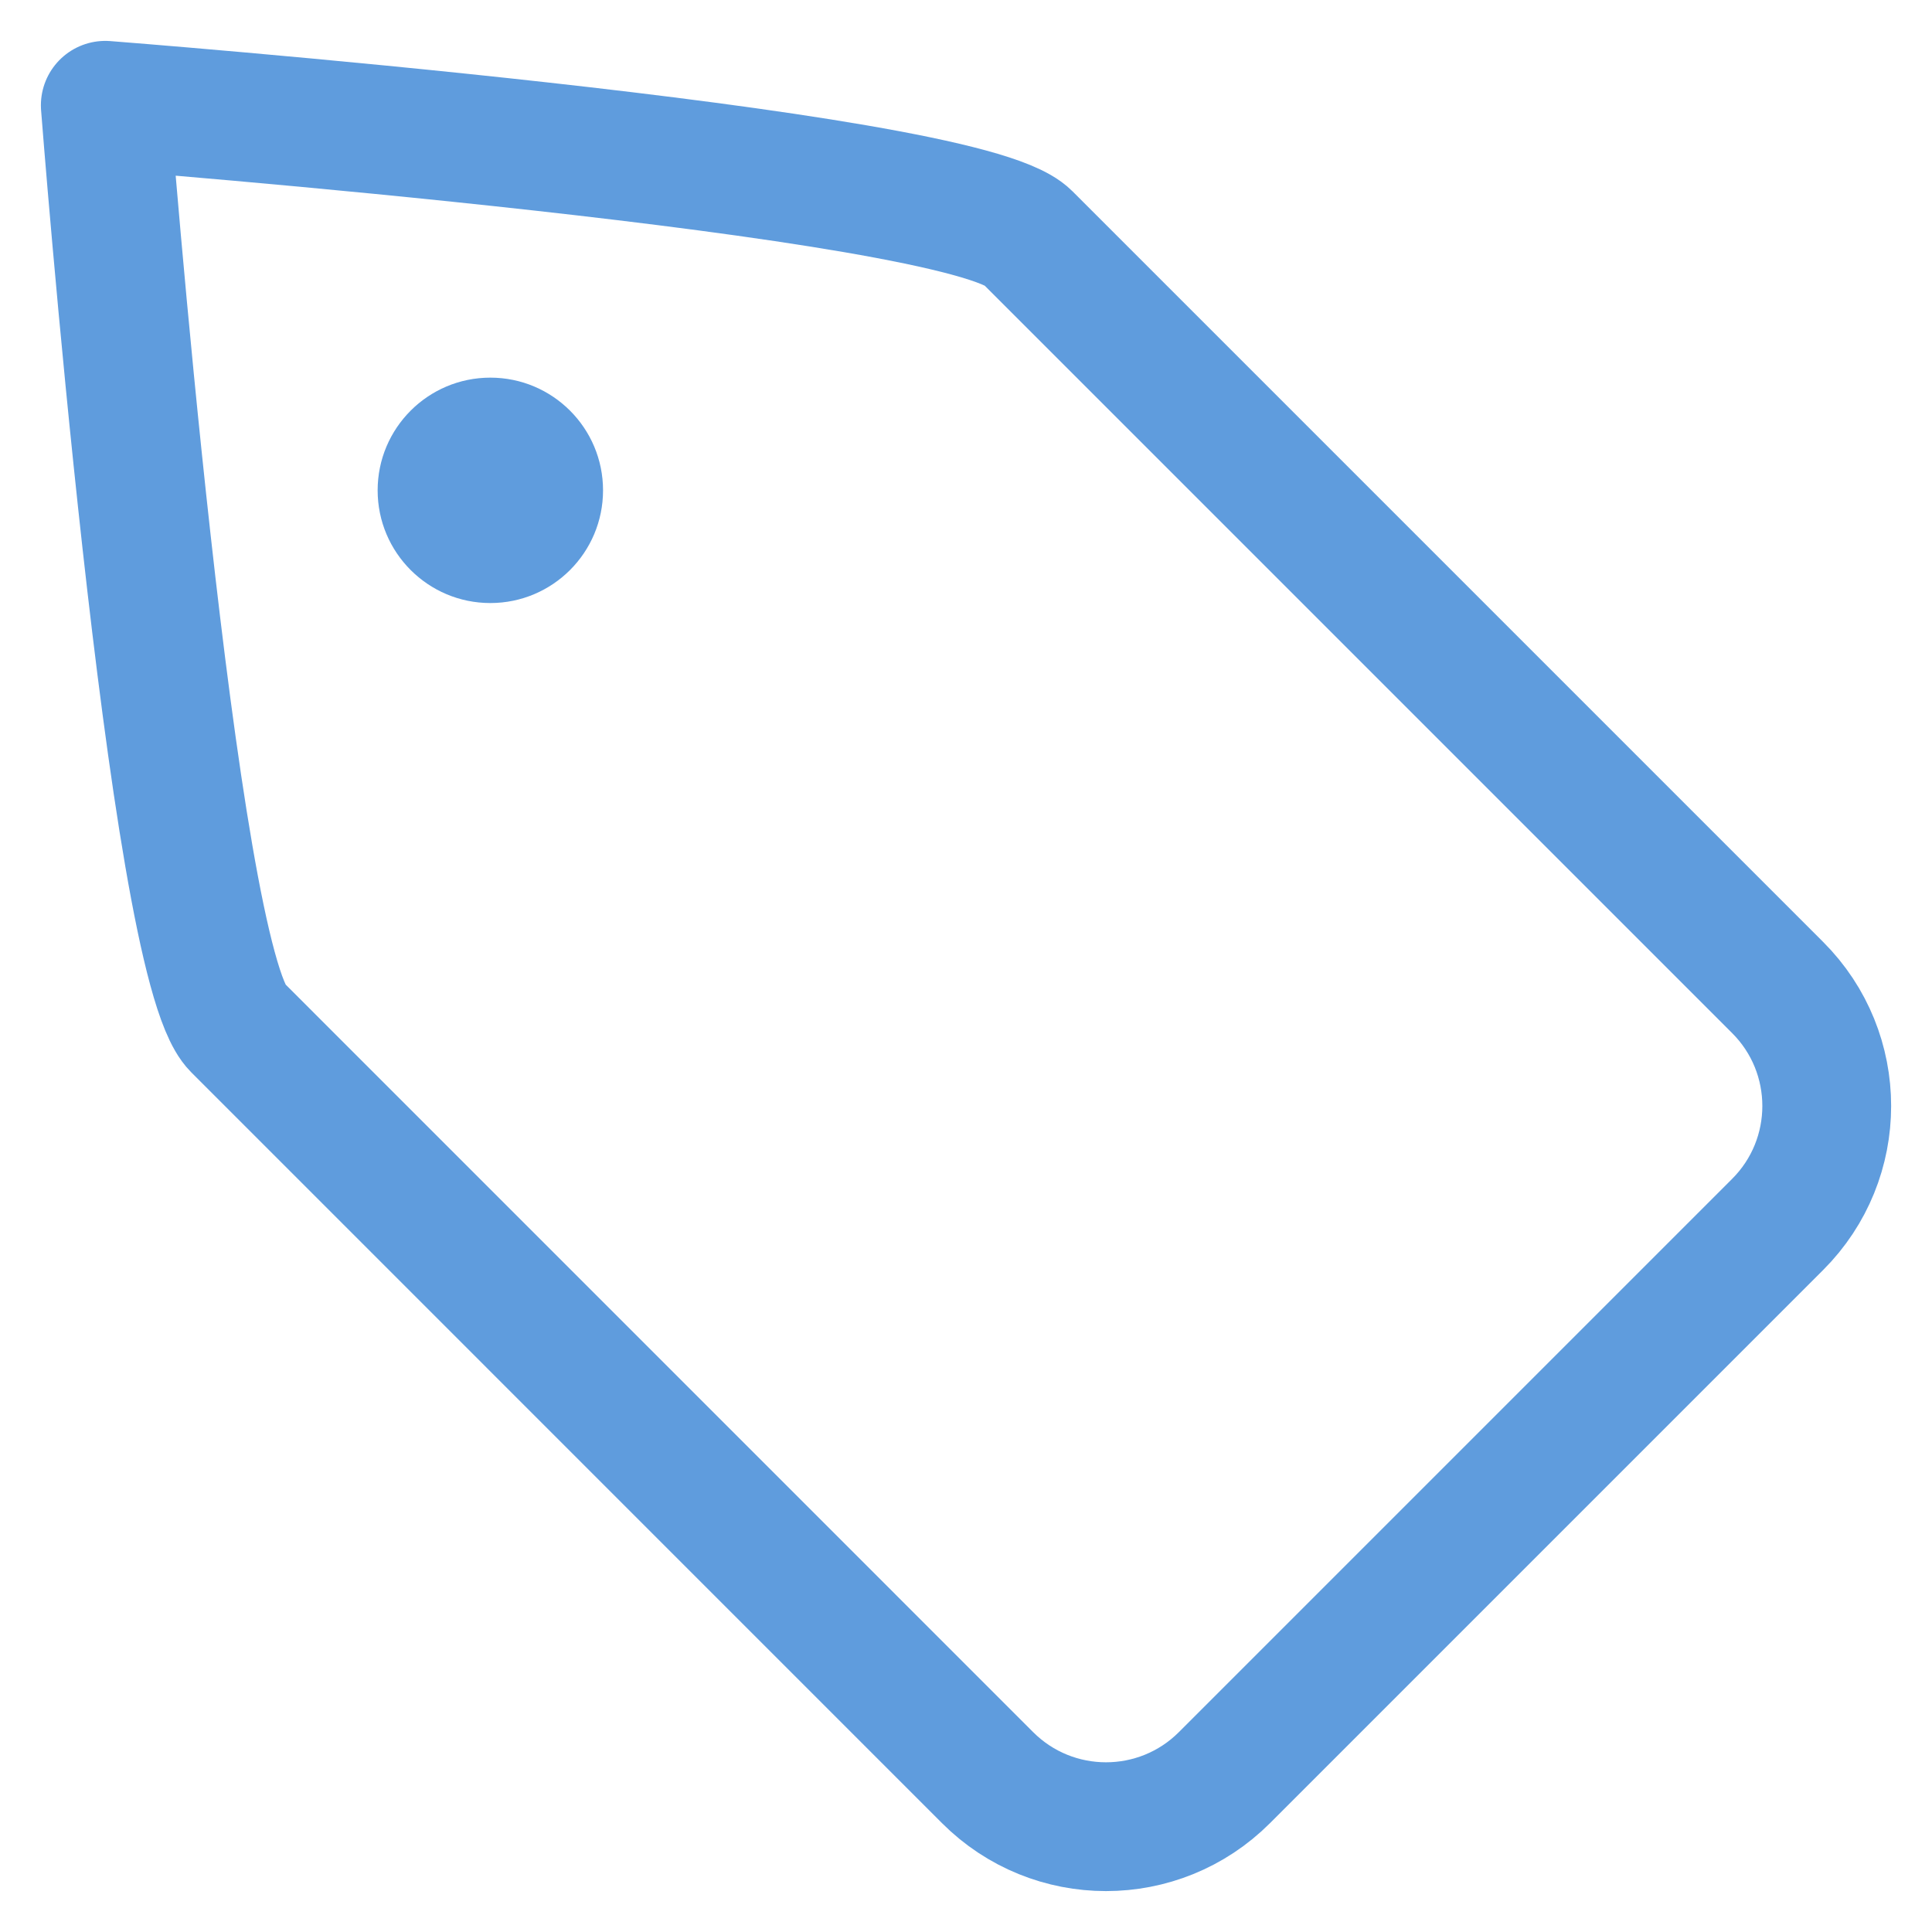
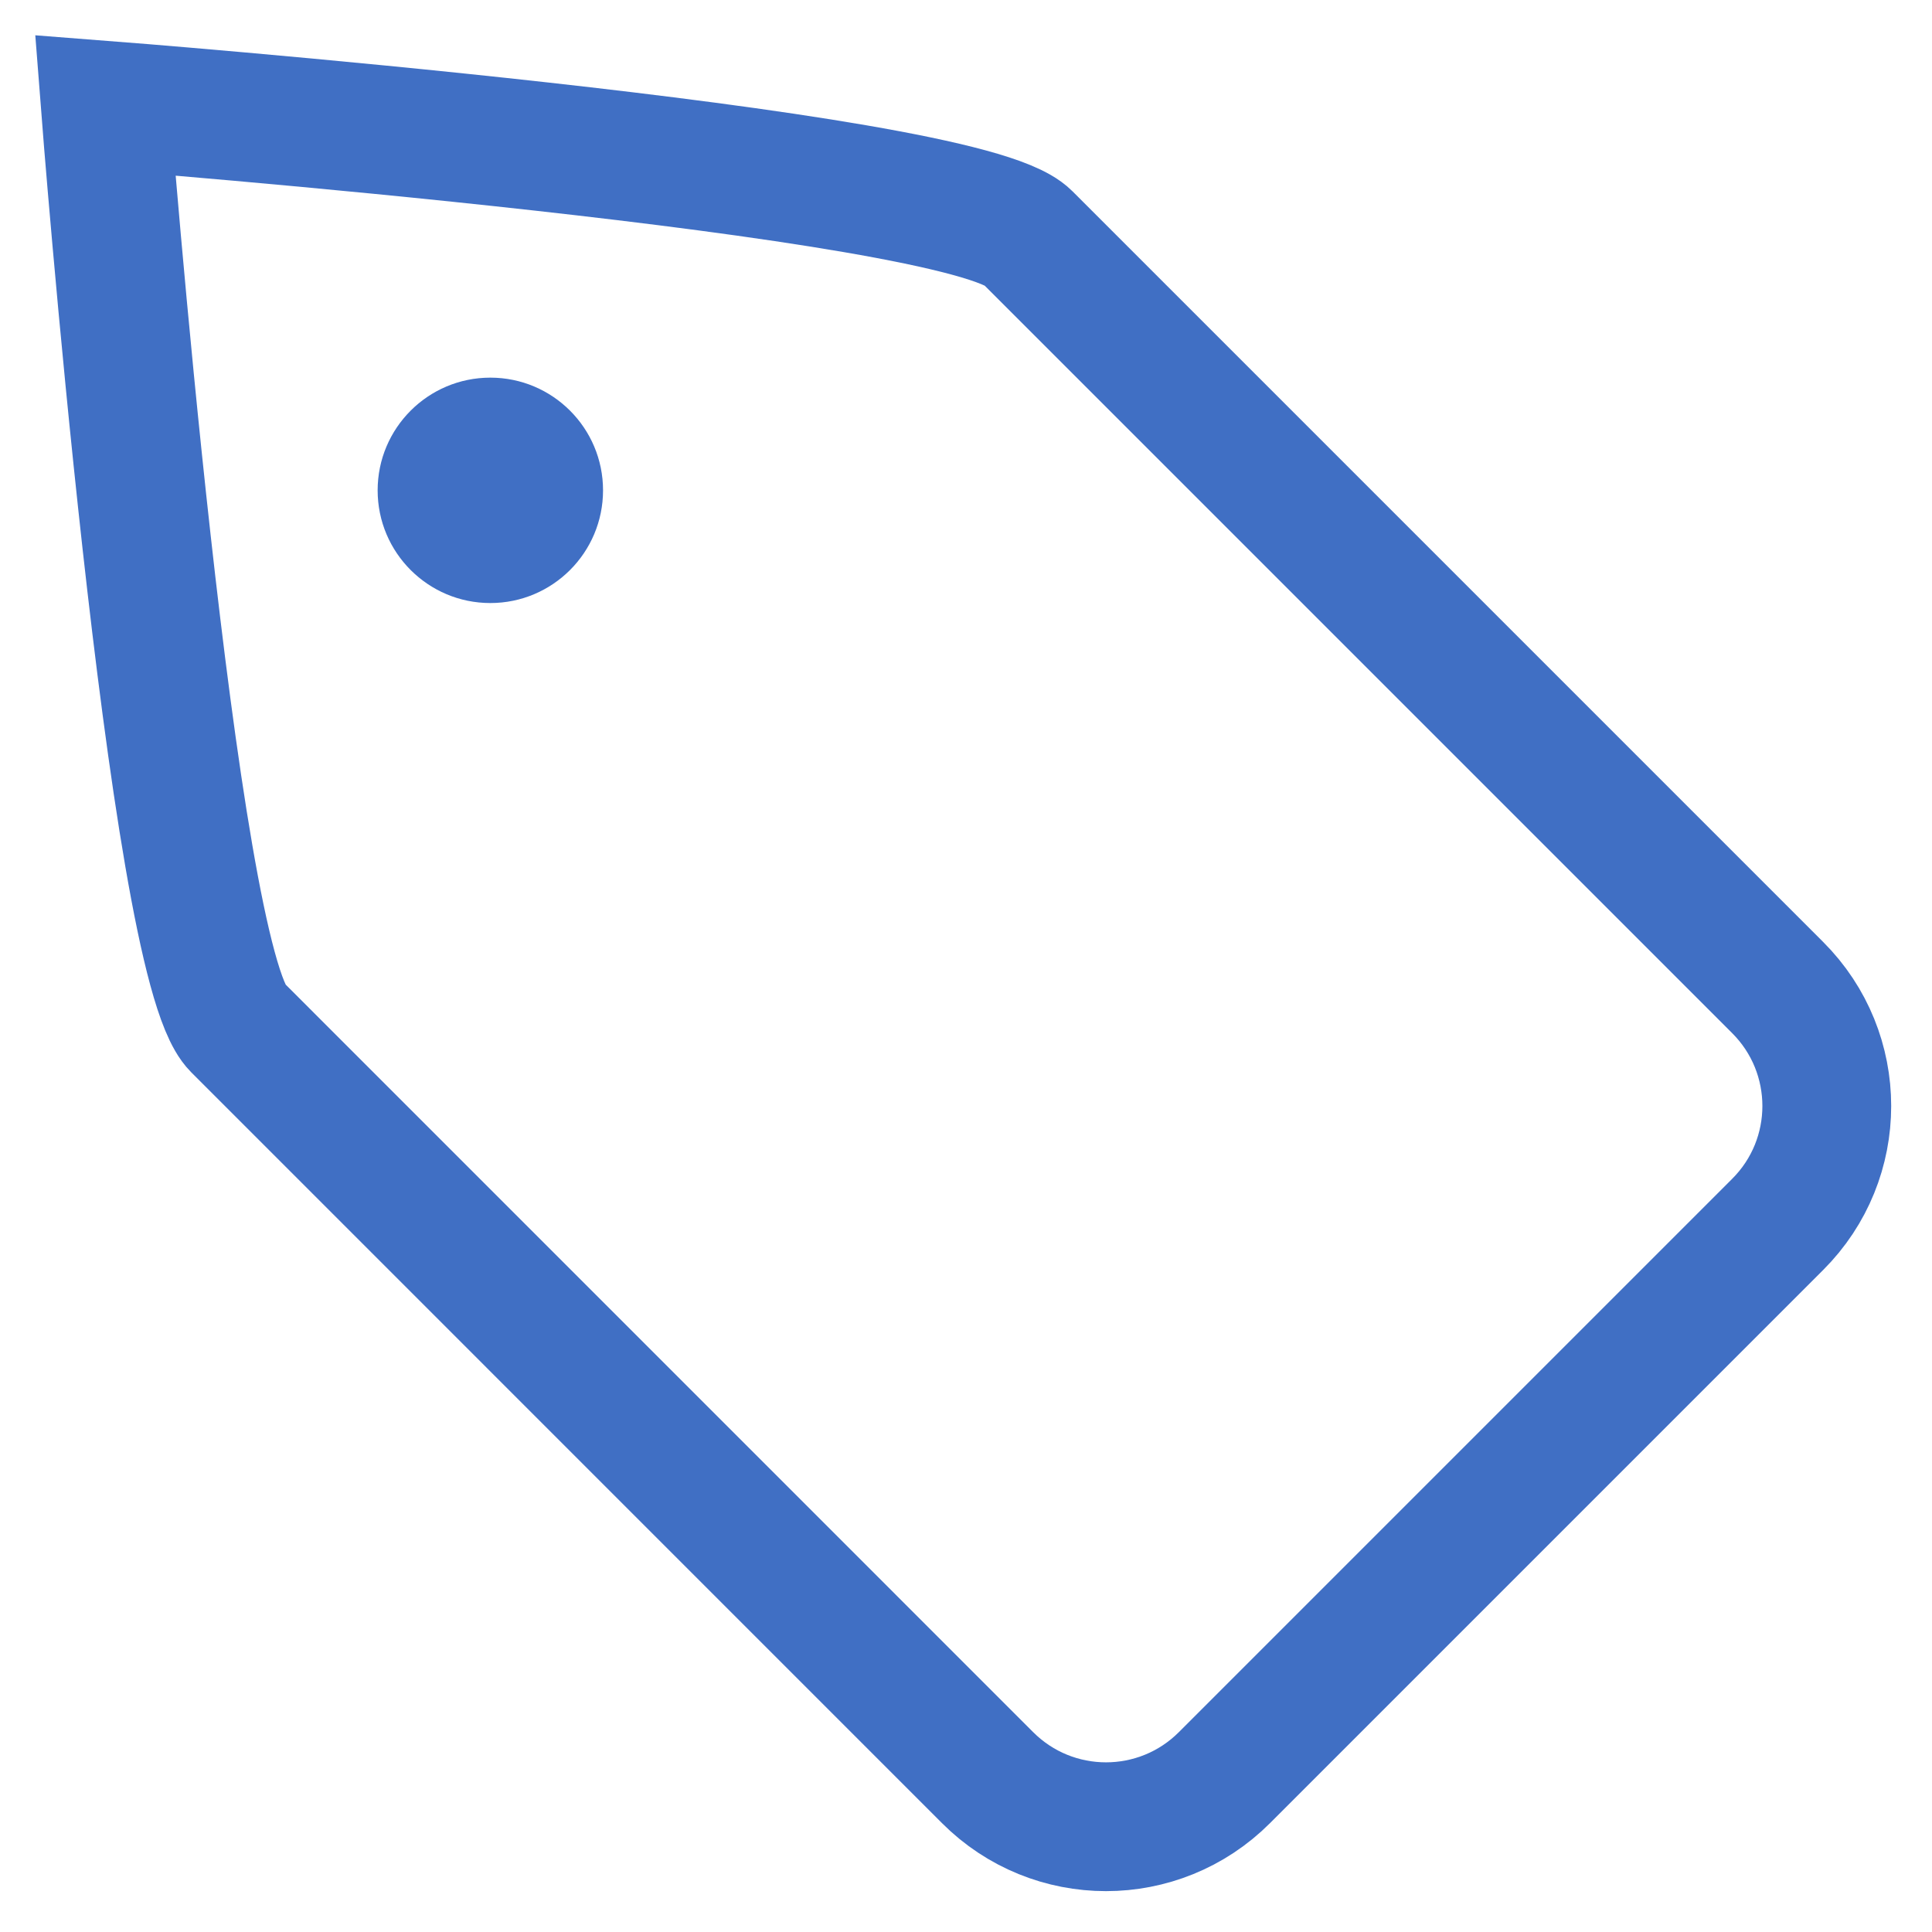
<svg xmlns="http://www.w3.org/2000/svg" version="1.1" id="Layer_1" x="0px" y="0px" width="30px" height="30px" viewBox="0 0 30 30" enable-background="new 0 0 30 30" xml:space="preserve">
  <g>
-     <path fill="none" stroke="#5F9CDD" stroke-width="2" stroke-linecap="round" stroke-linejoin="round" stroke-miterlimit="10" d="   M27.602,15.333c1.018,1.016,1.018,2.665,0,3.681l-8.588,8.588c-1.016,1.017-2.664,1.017-3.68,0L3.68,15.947   C2.662,14.931,1.635,1.635,1.635,1.635s13.296,1.028,14.313,2.044L27.602,15.333z" />
-     <circle fill="#5F9CDD" cx="7.614" cy="7.614" r="1.75" />
+     <path fill="none" stroke="#406FC4" stroke-width="2" stroke-miterlimit="10" d="M27.602,15.333c1.019,1.017,1.019,2.665,0,3.681   l-8.588,8.588c-1.016,1.018-2.664,1.018-3.68,0L3.68,15.947C2.662,14.931,1.635,1.635,1.635,1.635s13.296,1.028,14.313,2.044   L27.602,15.333z" />
+     <circle fill="#406FC4" cx="7.614" cy="7.614" r="1.75" />
  </g>
</svg>
